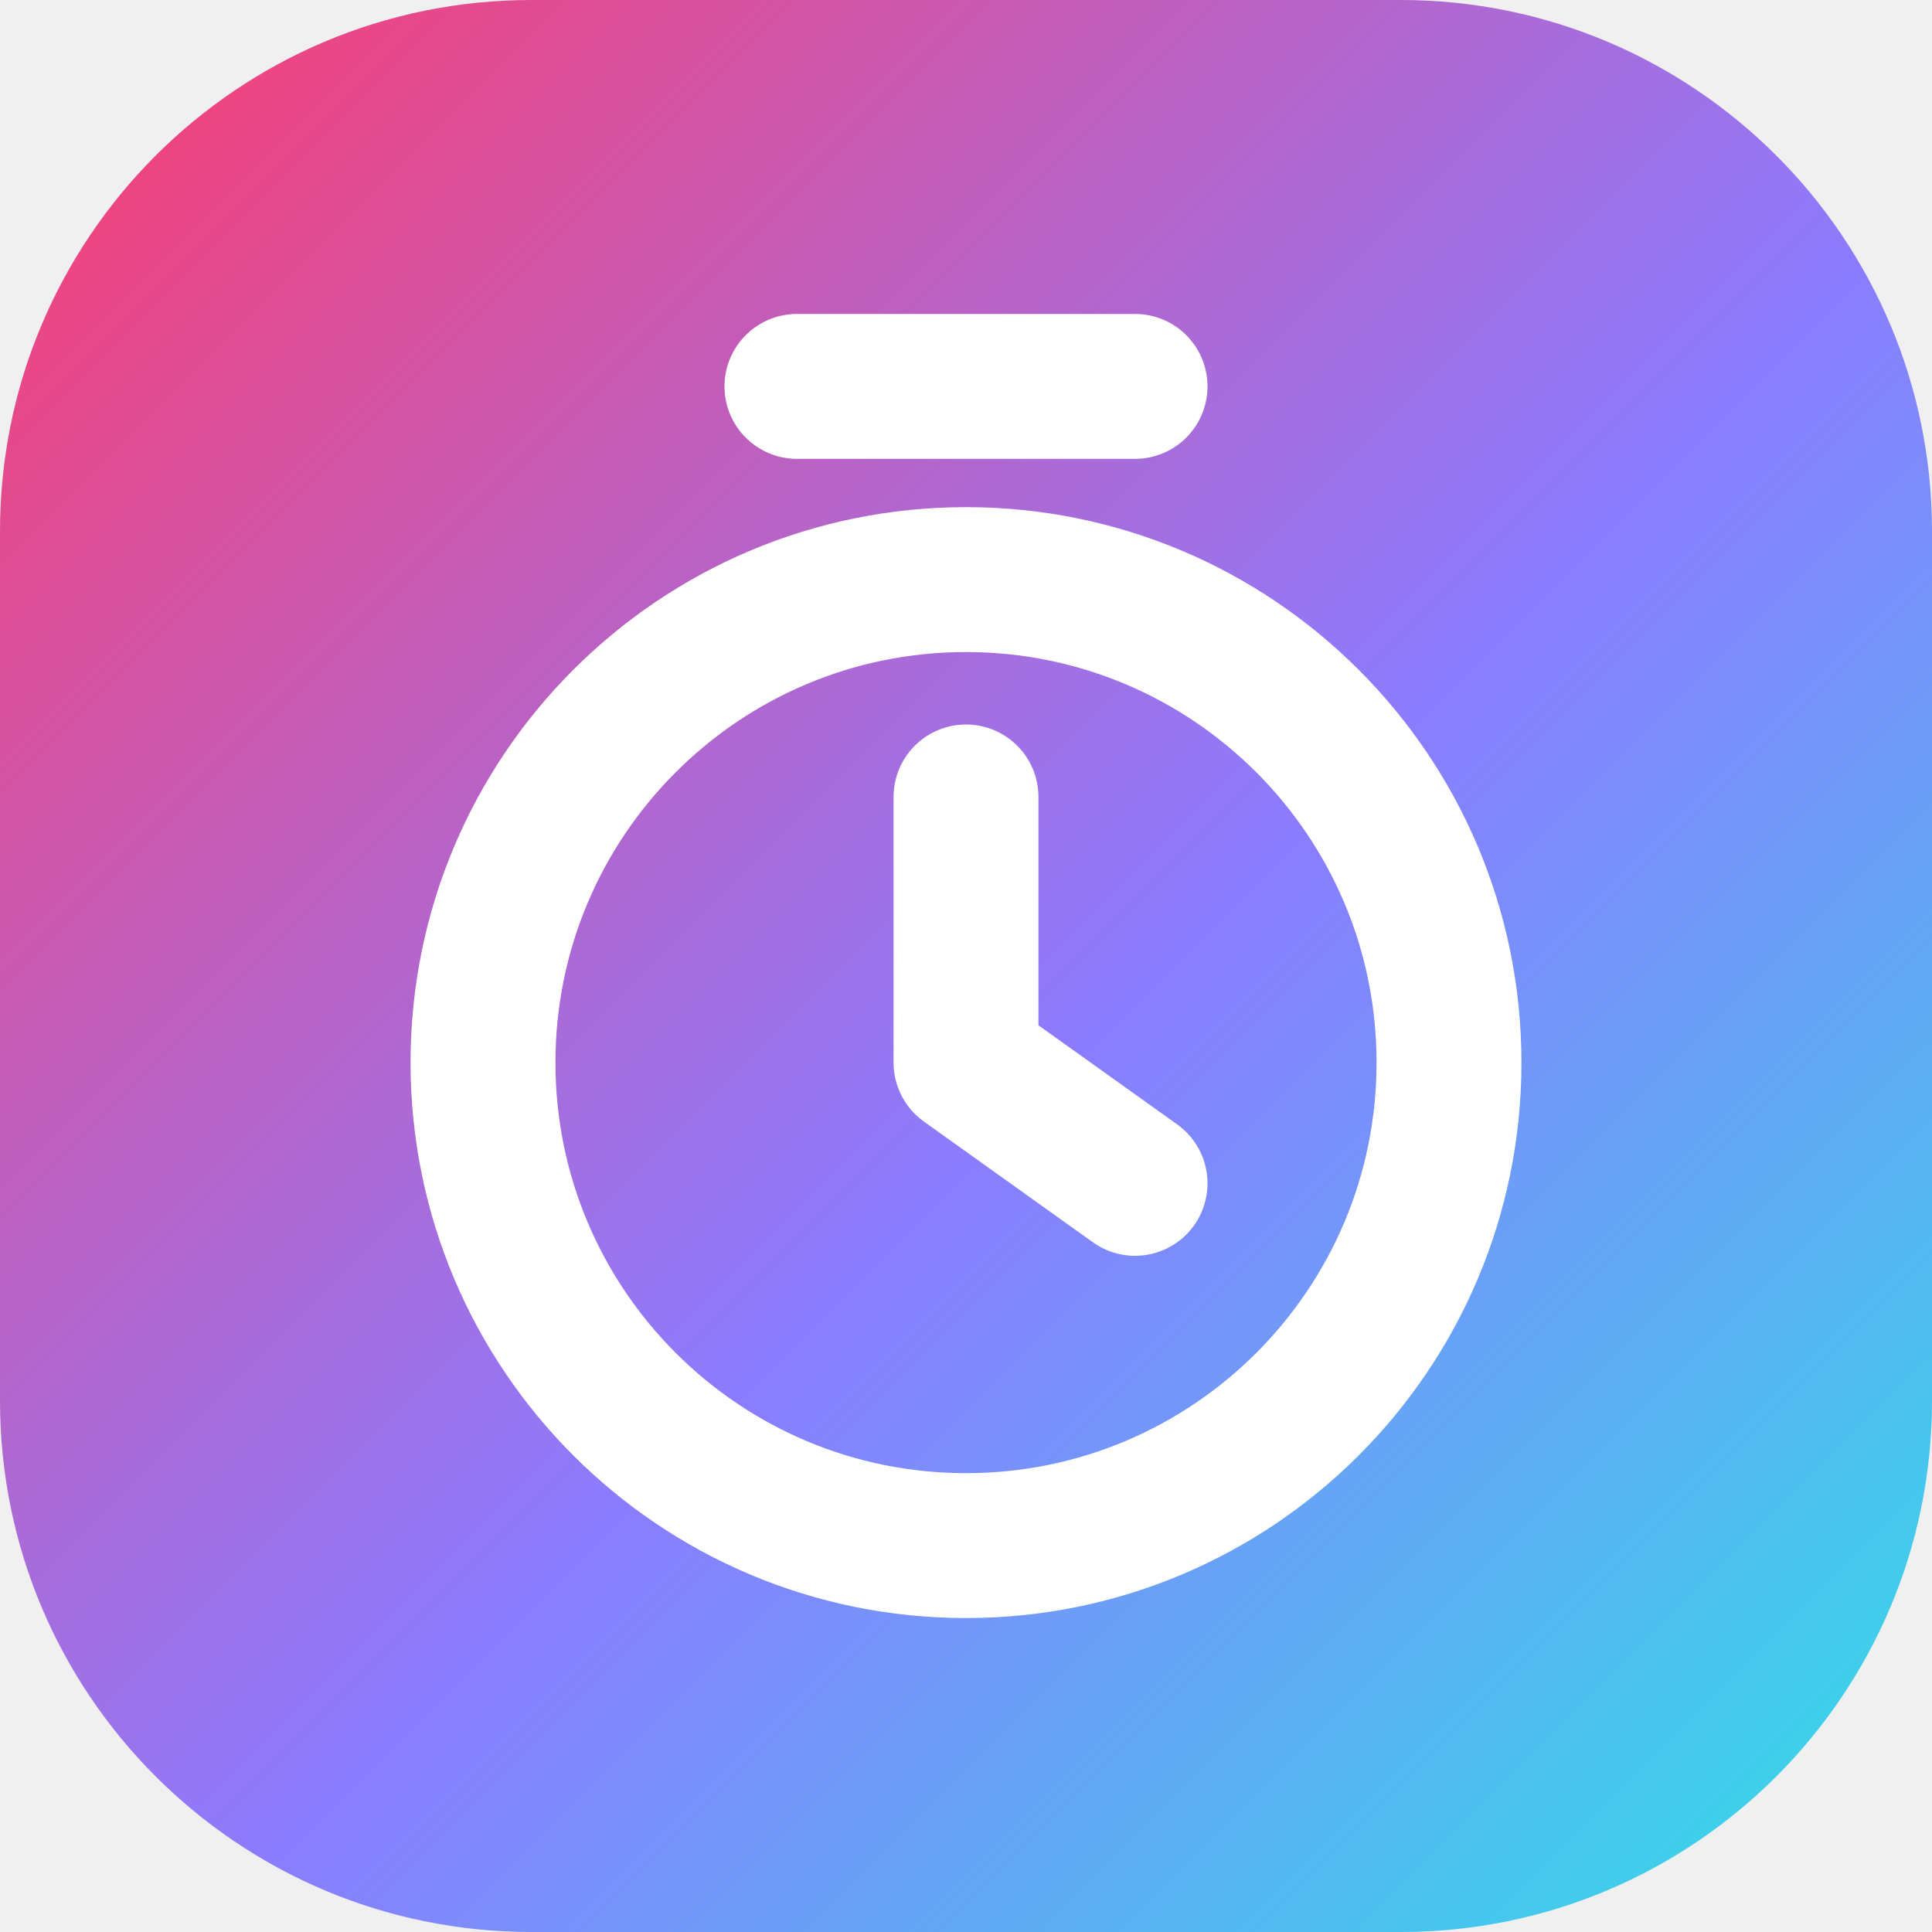
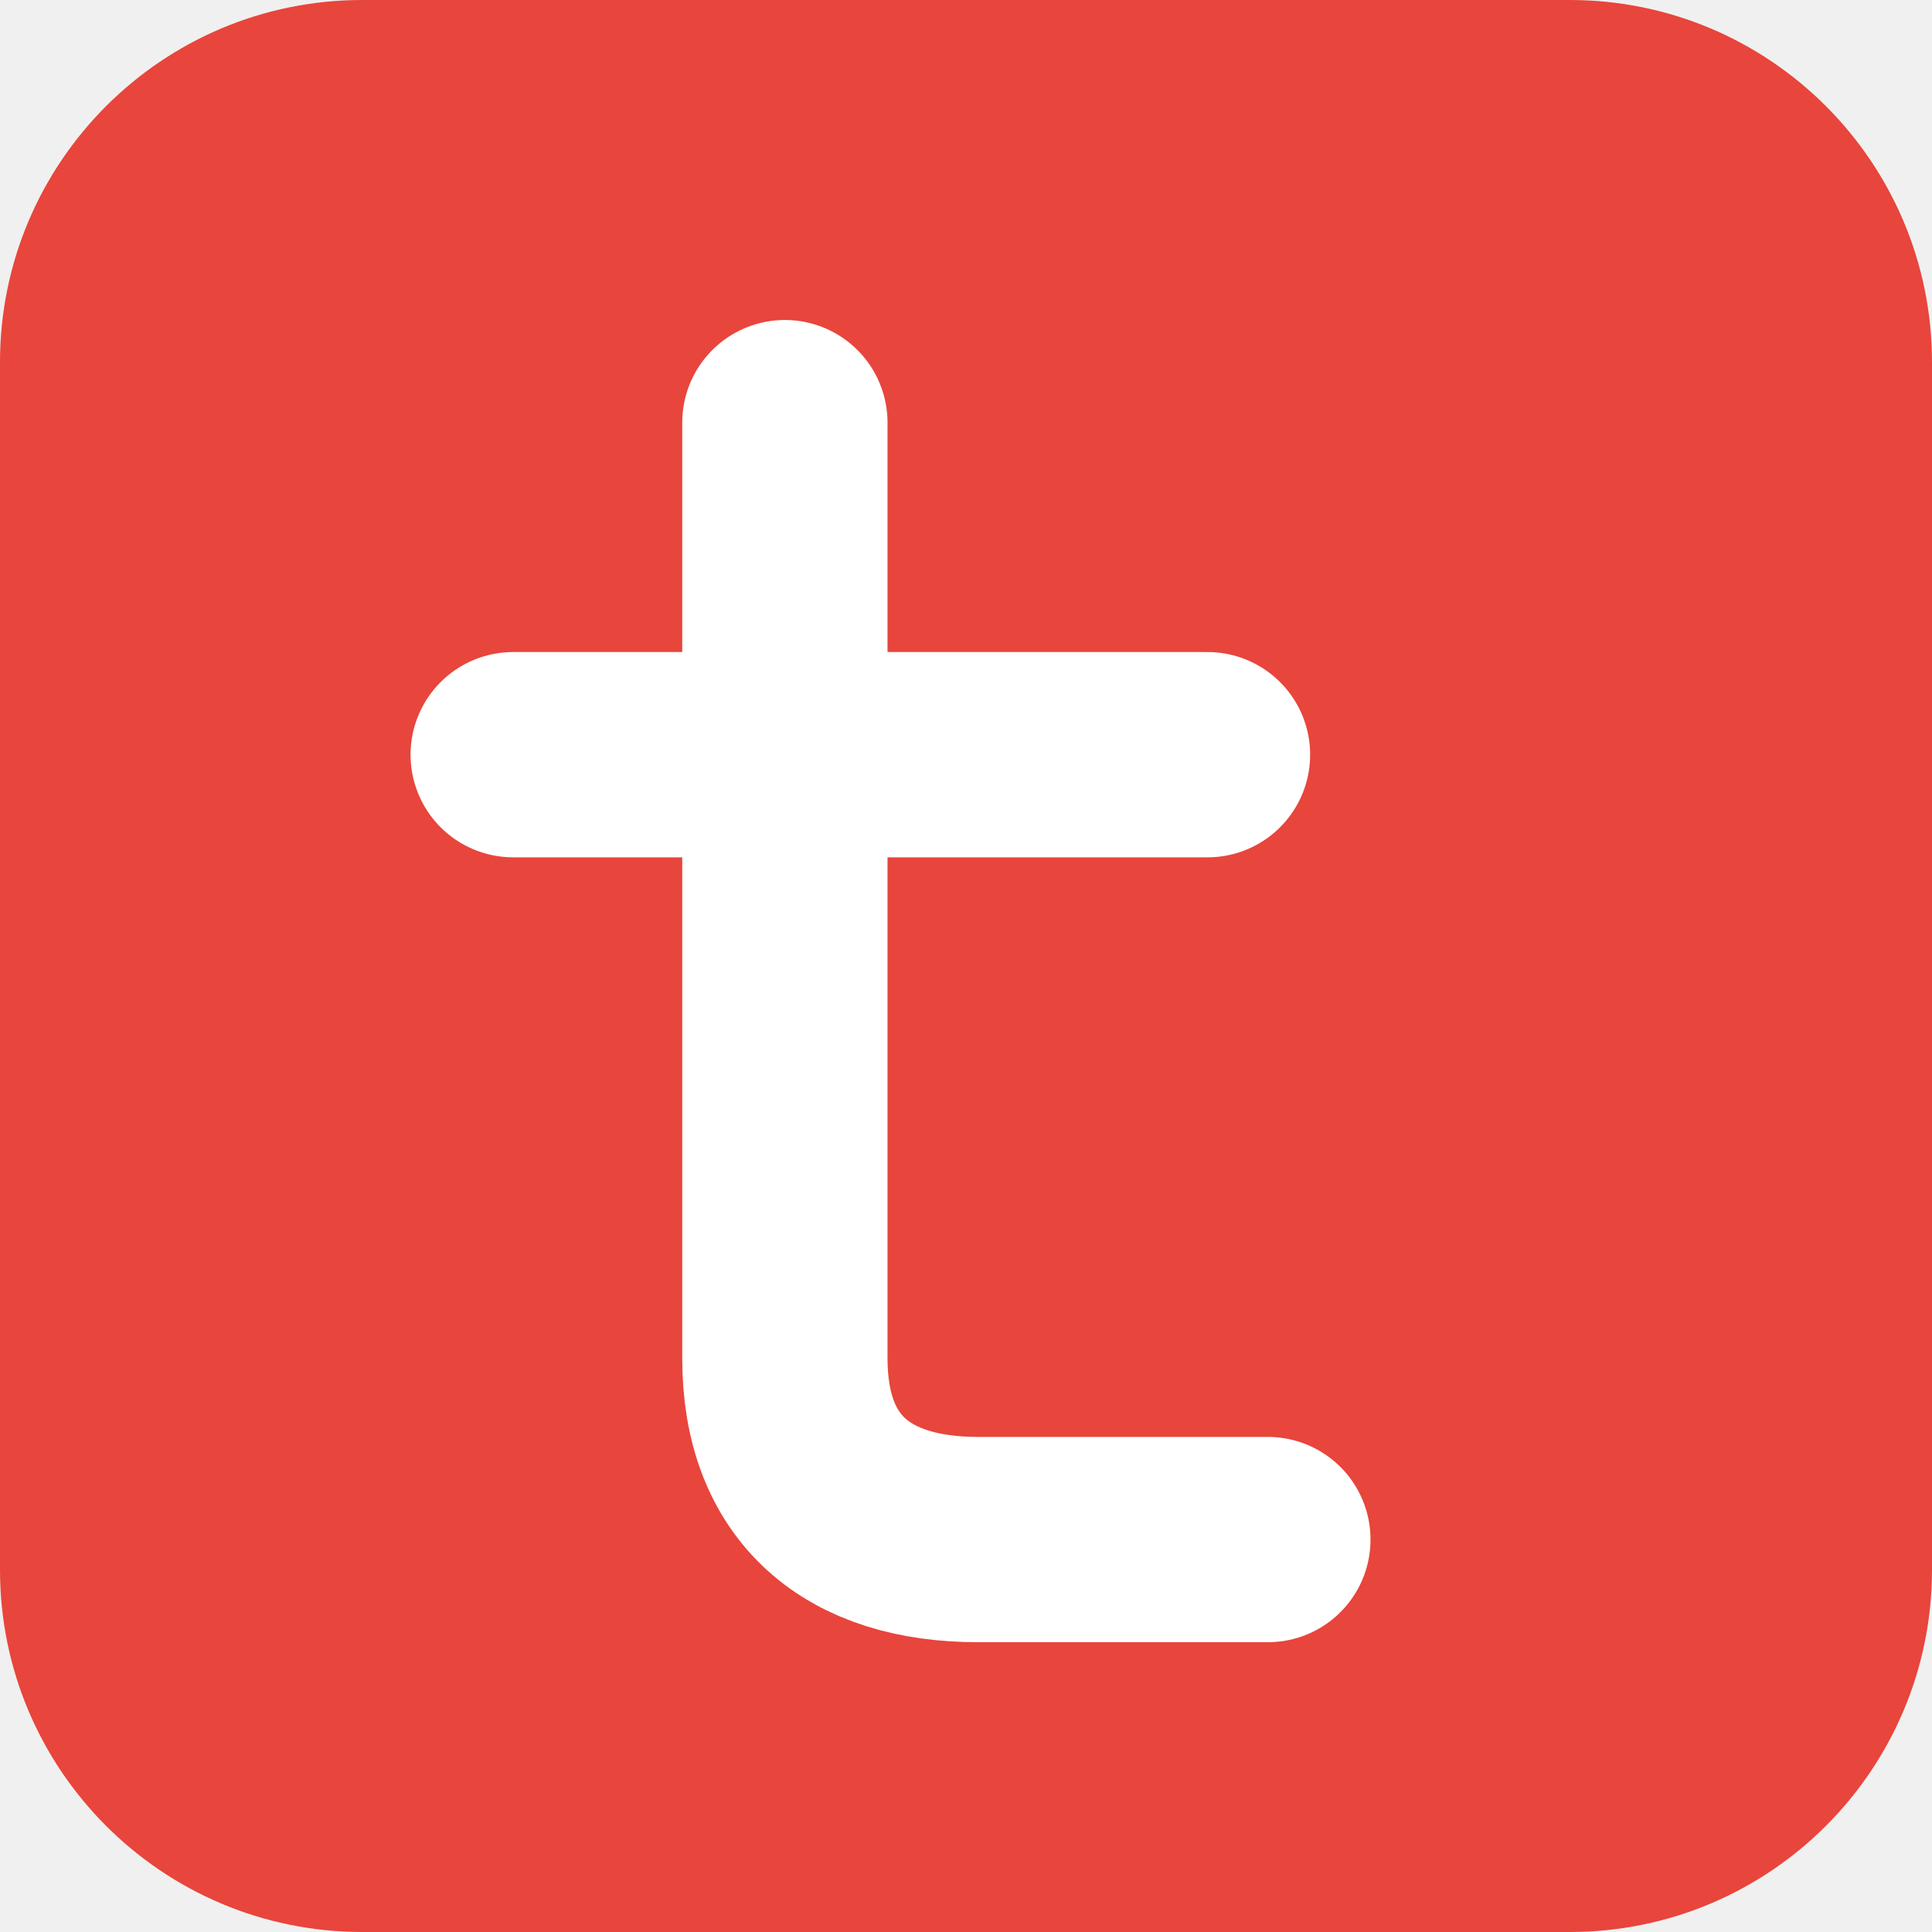
- <svg xmlns="http://www.w3.org/2000/svg" viewBox="0 0 40 40">
-   <defs>
-     <linearGradient id="g" x1="0" y1="0" x2="1" y2="1">
-       <stop offset="0" stop-color="#ff3b6b" />
-       <stop offset=".55" stop-color="#8b7cff" />
-       <stop offset="1" stop-color="#2de2e6" />
-     </linearGradient>
-   </defs>
-   <rect width="40" height="40" rx="11" fill="url(#g)" />
-   <g fill="none" stroke="#fff" stroke-width="3" stroke-linecap="round" stroke-linejoin="round">
-     <circle cx="20" cy="22" r="10" />
-     <path d="M20 16.5V22l3.5 2.5" />
-     <path d="M16.5 8h7" />
-   </g>
+ <svg xmlns="http://www.w3.org/2000/svg" viewBox="0 0 32 32">
+   <rect width="32" height="32" rx="6" fill="#e8453c" />
+   <path d="M13 7v15.5c0 2 1.2 3 3.2 3H21M8.5 12.5H20" fill="none" stroke="#fff" stroke-width="3.4" stroke-linecap="round" stroke-linejoin="round" />
</svg>
